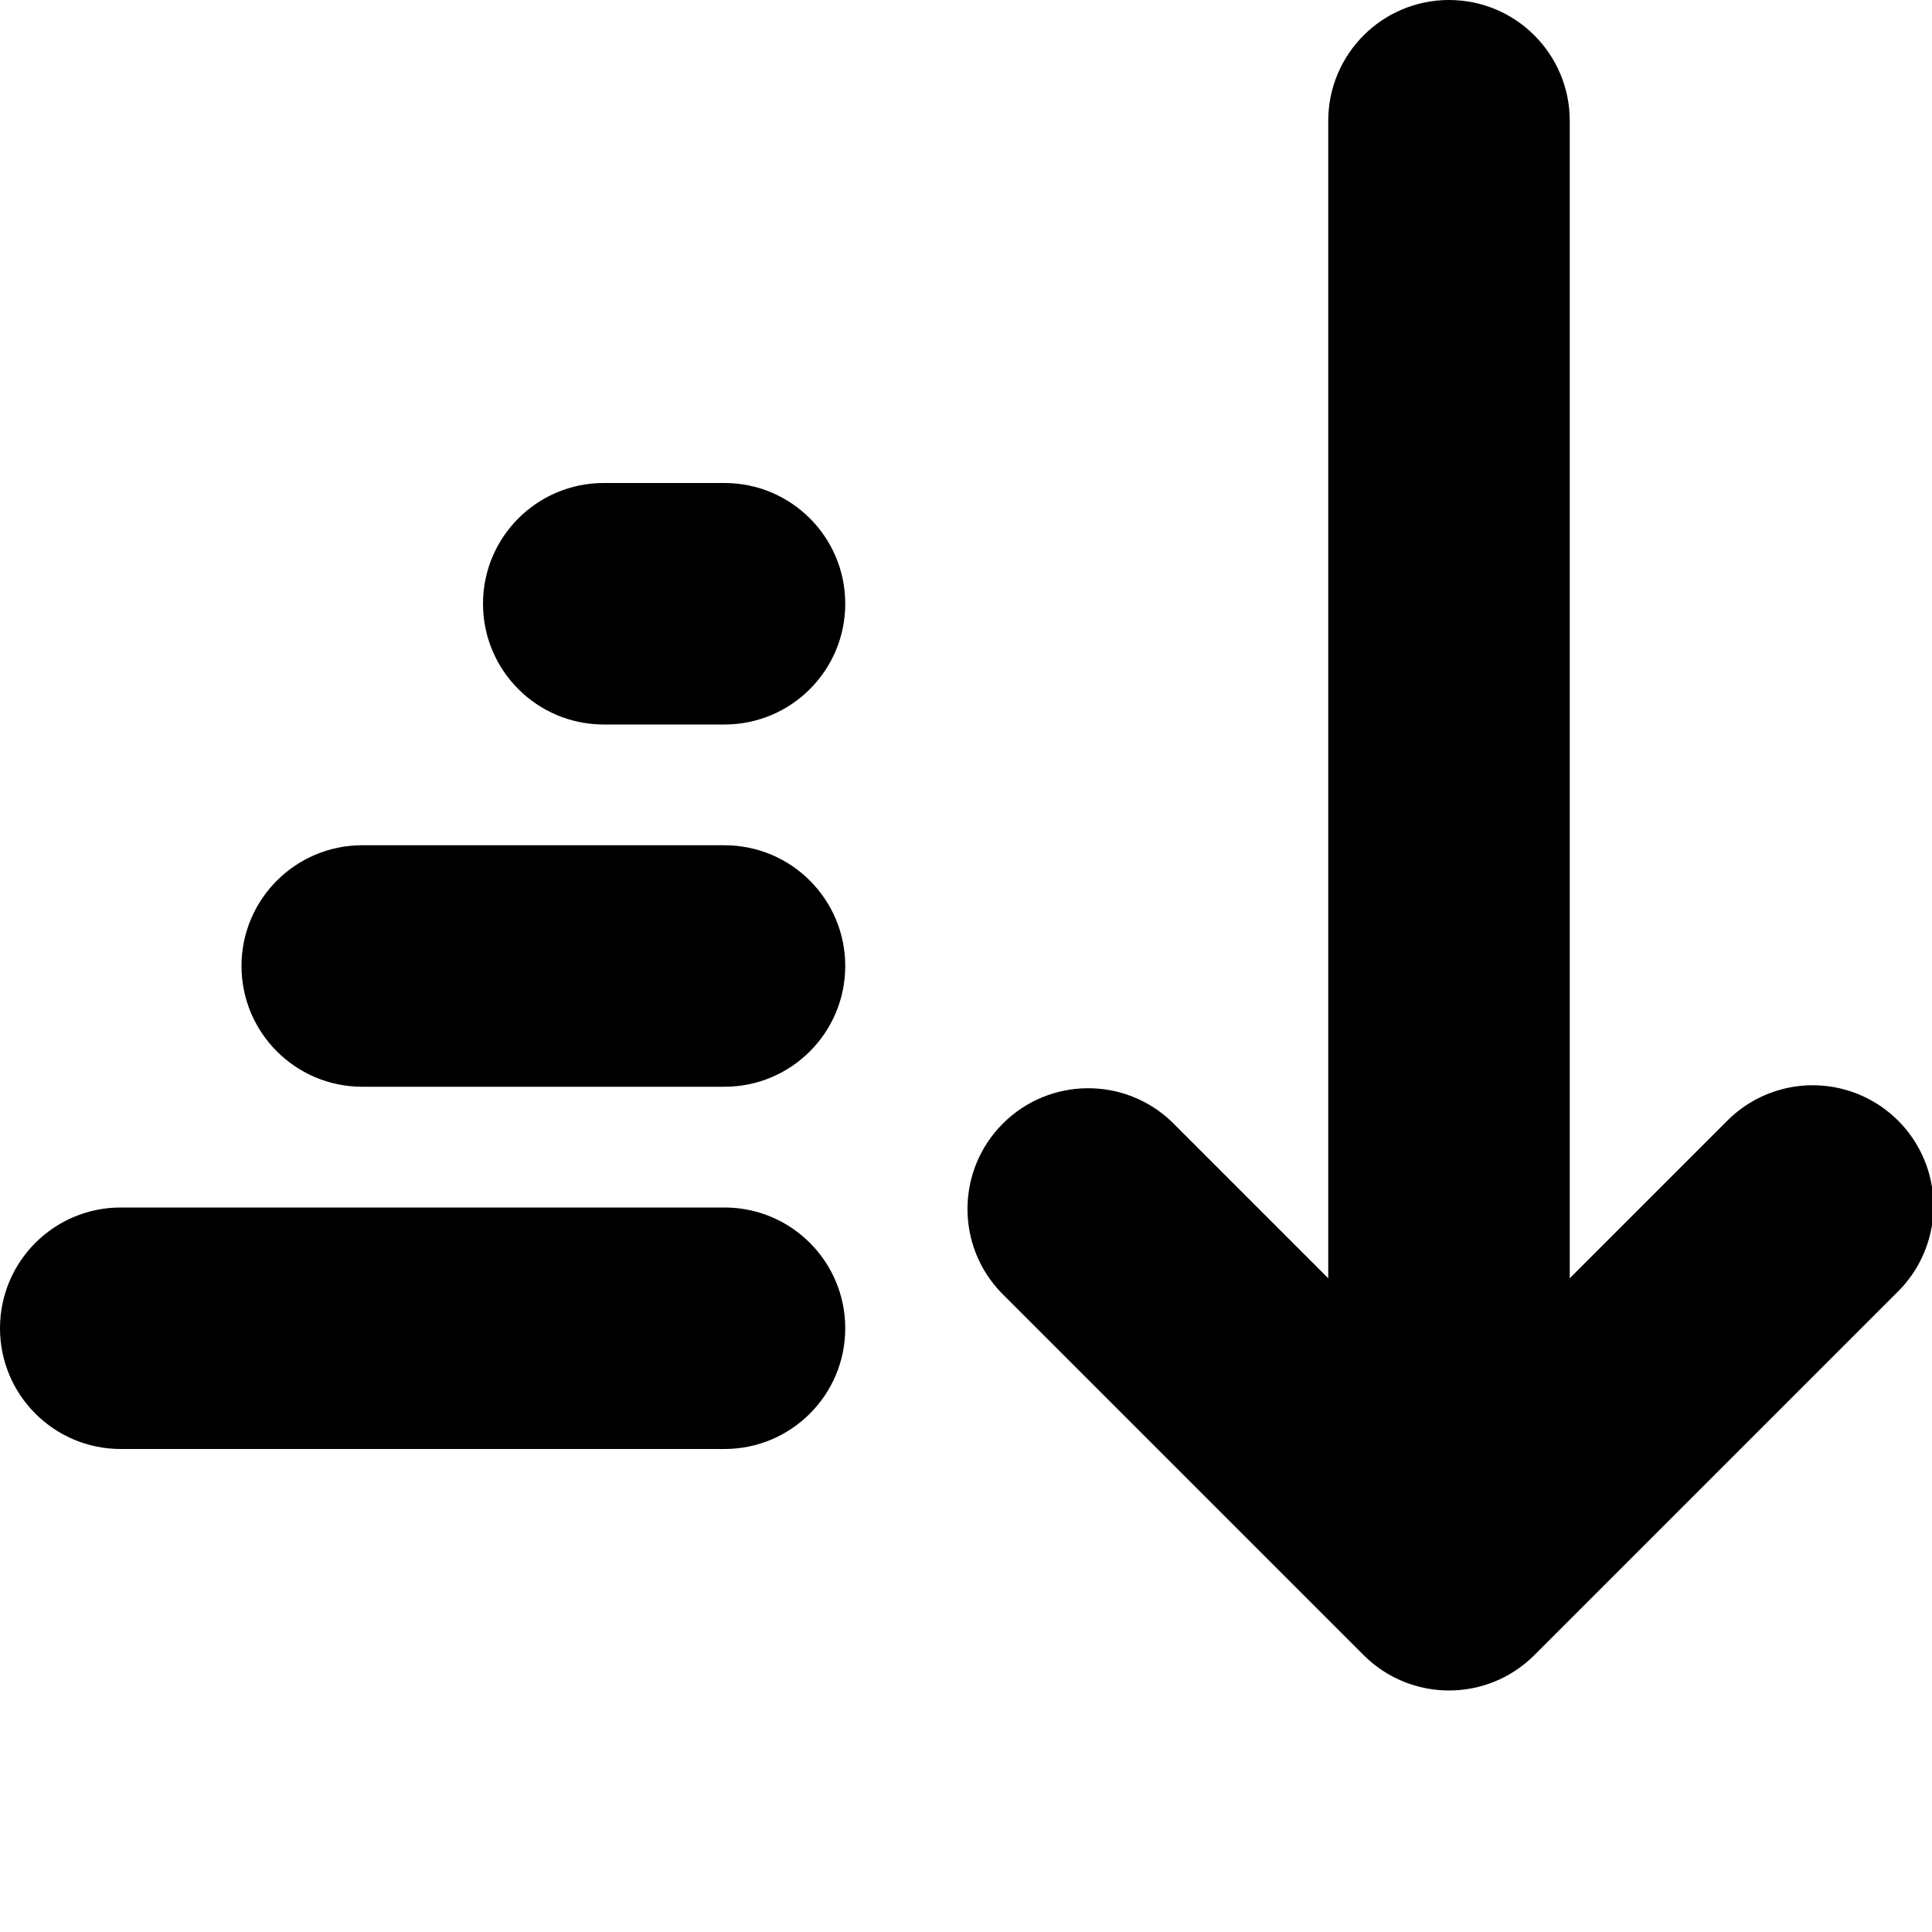
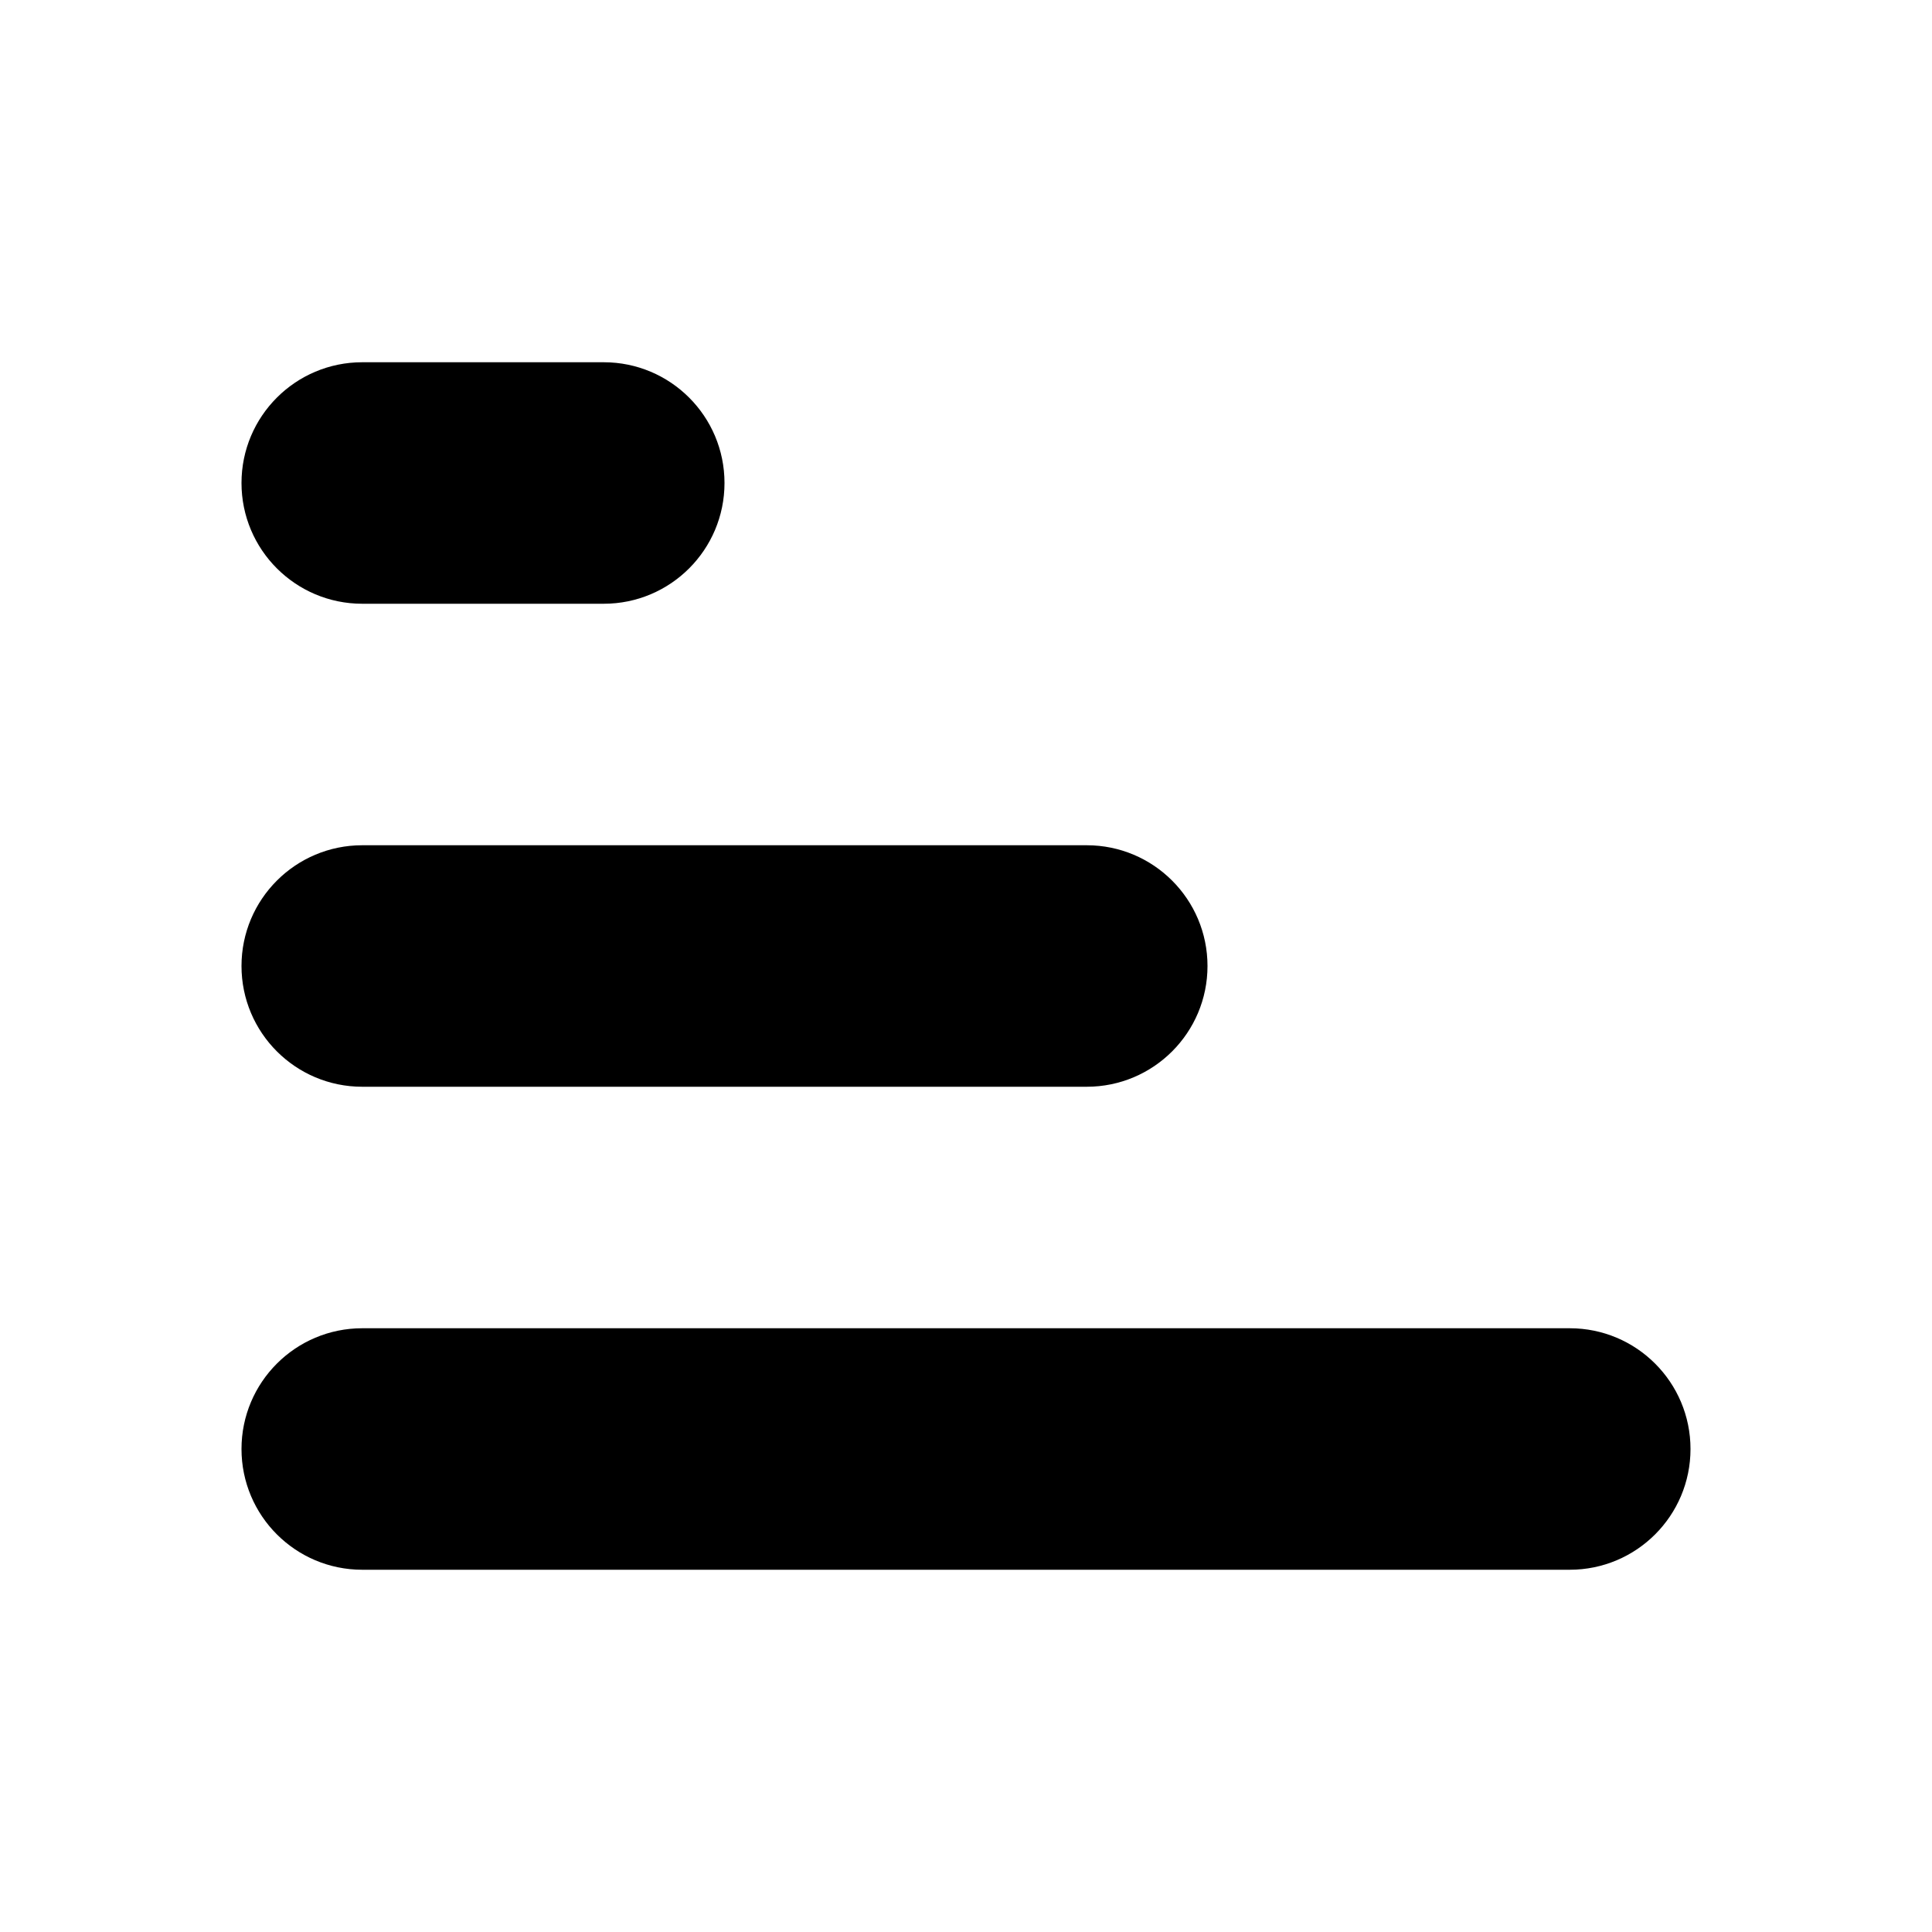
<svg xmlns="http://www.w3.org/2000/svg" width="16" height="16" viewBox="0 0 16 16">
-   <path d="M13 1v9.586l1.293-1.293a1 1 0 1 1 1.414 1.414l-3 3a1 1 0 0 1-1.414 0l-3-3a1 1 0 0 1 1.414-1.414L11 10.586V1a1 1 0 1 1 2 0ZM1 10a1 1 0 1 0 0 2h5a1 1 0 1 0 0-2H1Zm1-2a1 1 0 0 1 1-1h3a1 1 0 0 1 0 2H3a1 1 0 0 1-1-1Zm3-4a1 1 0 0 0 0 2h1a1 1 0 0 0 0-2H5Z" />
+   <path d="M6 4a1 1 0 0 1-1 1H3a1 1 0 1 1 0-2h2a1 1 0 0 1 1 1ZM10 8a1 1 0 0 1-1 1H3a1 1 0 1 1 0-2h6a1 1 0 0 1 1 1ZM13 13a1 1 0 1 0 0-2H3a1 1 0 1 0 0 2h10Z" />
</svg>
